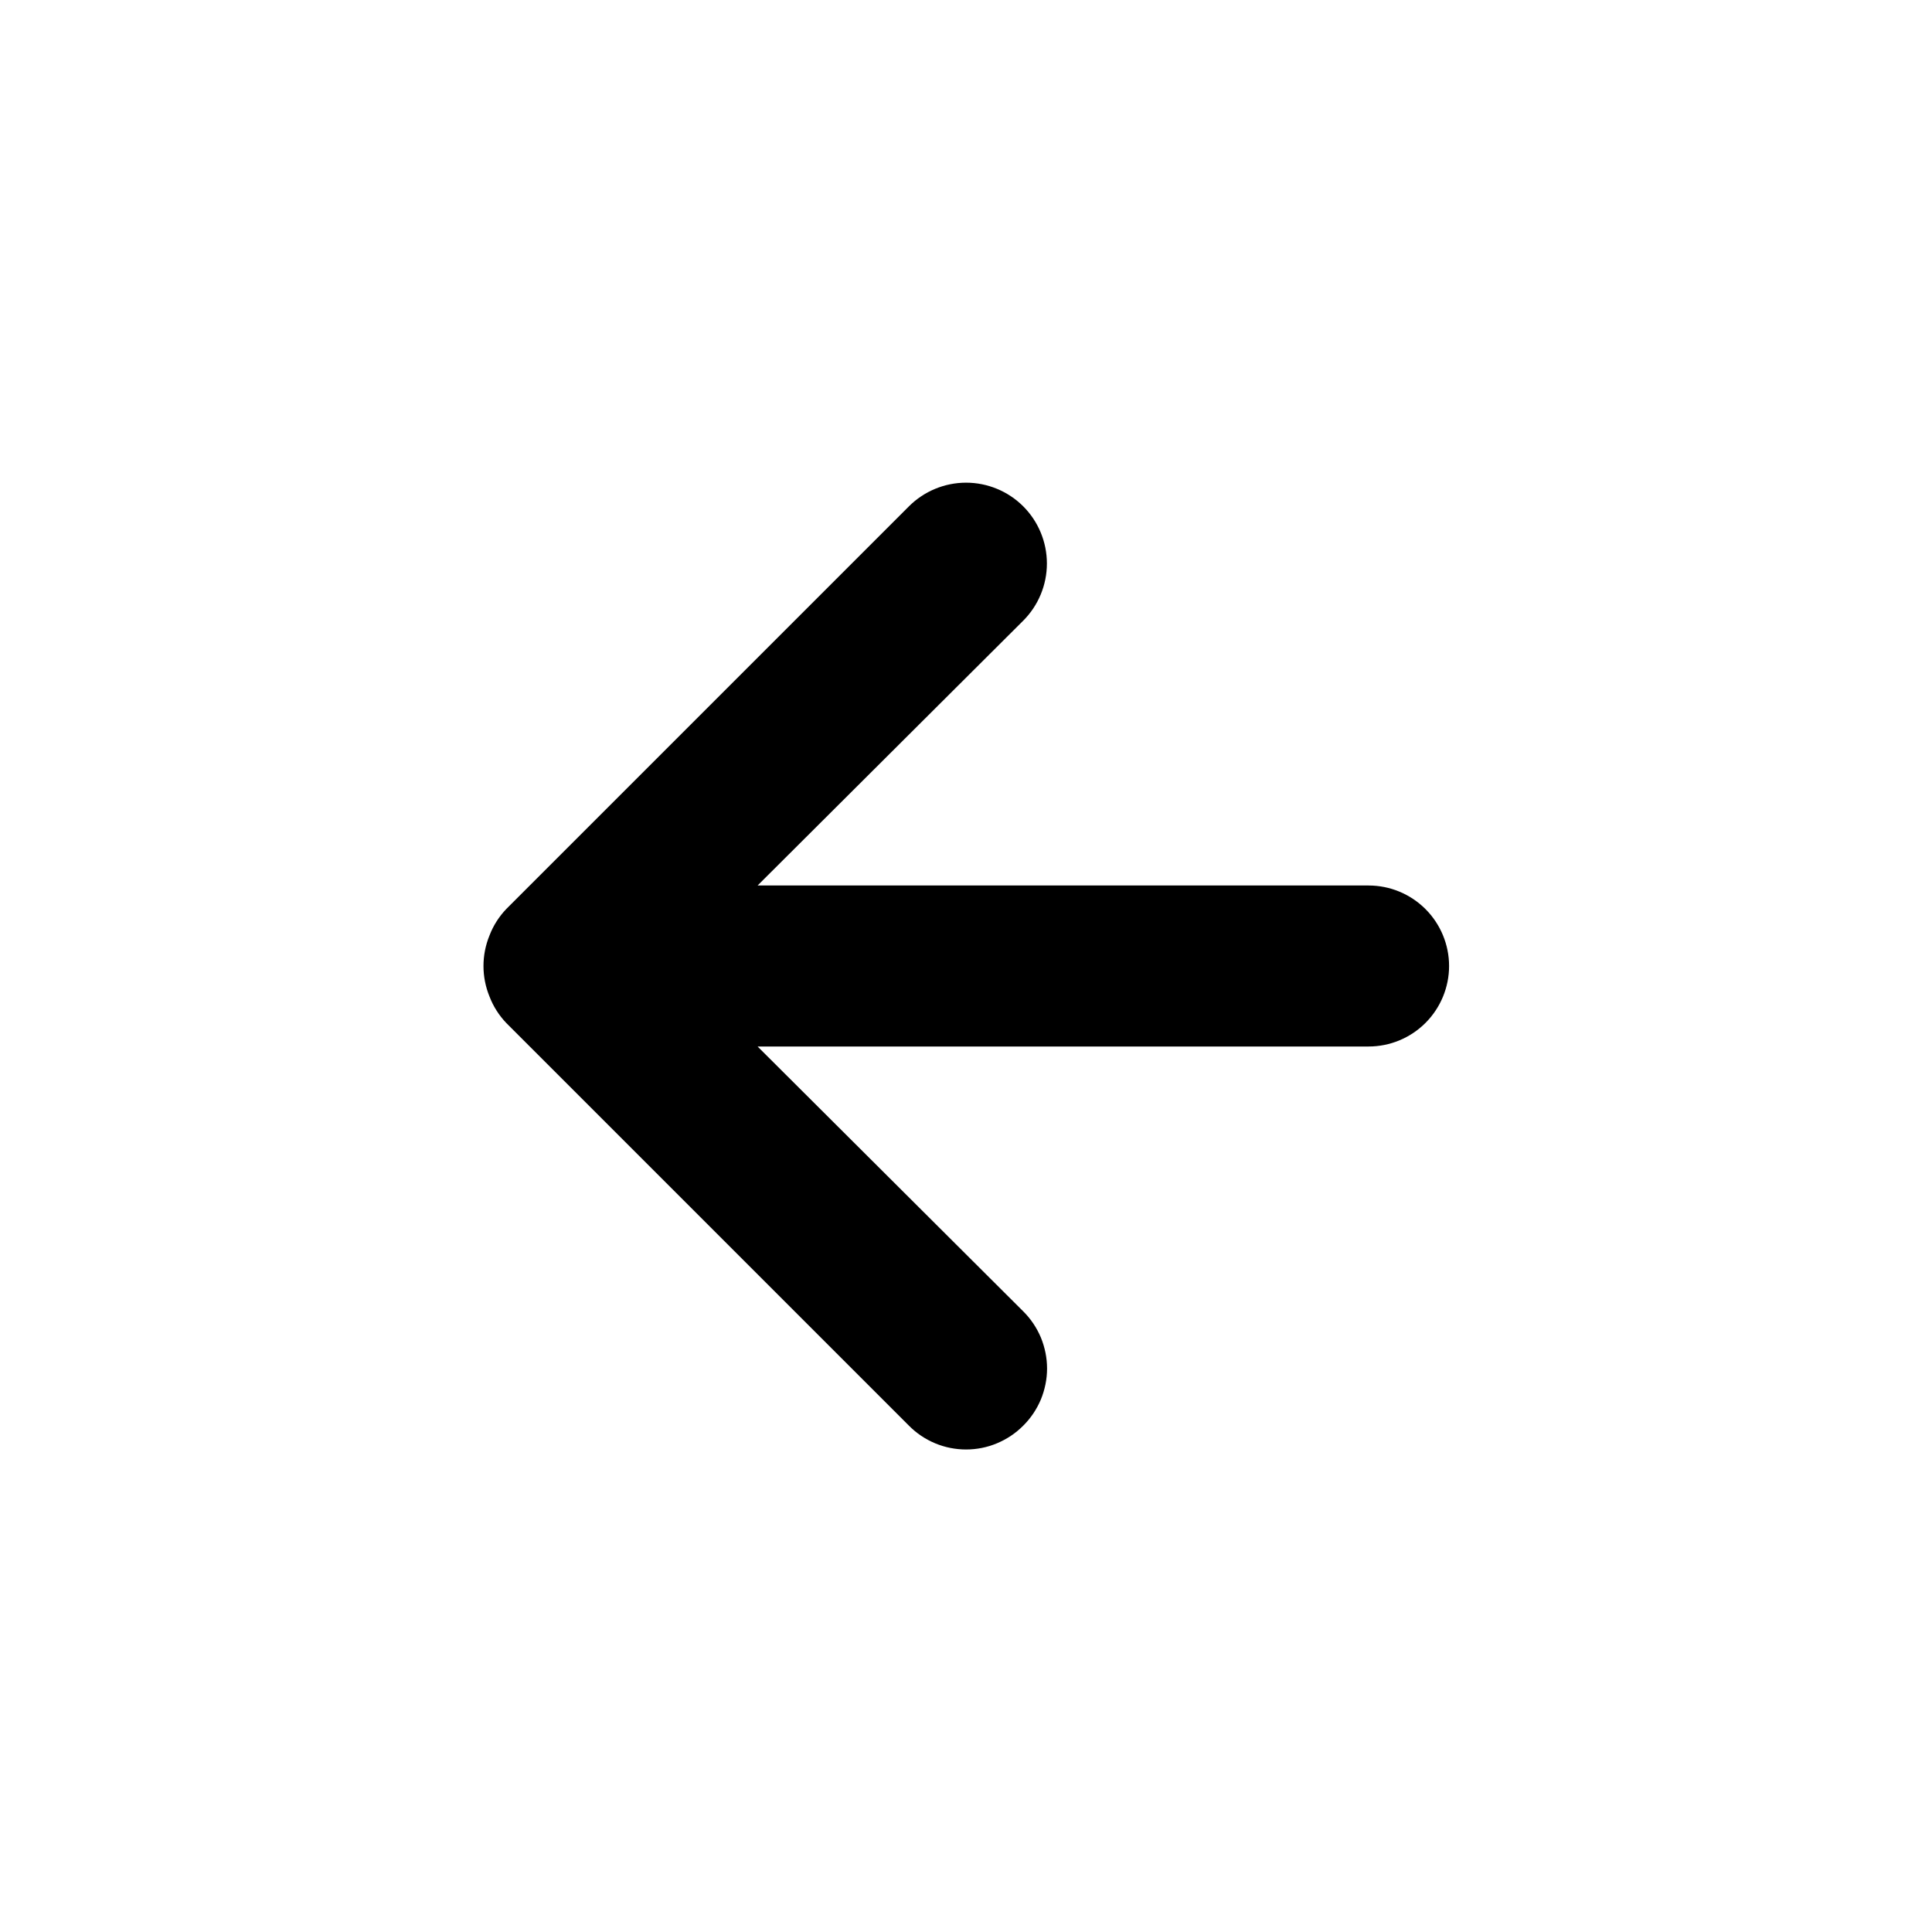
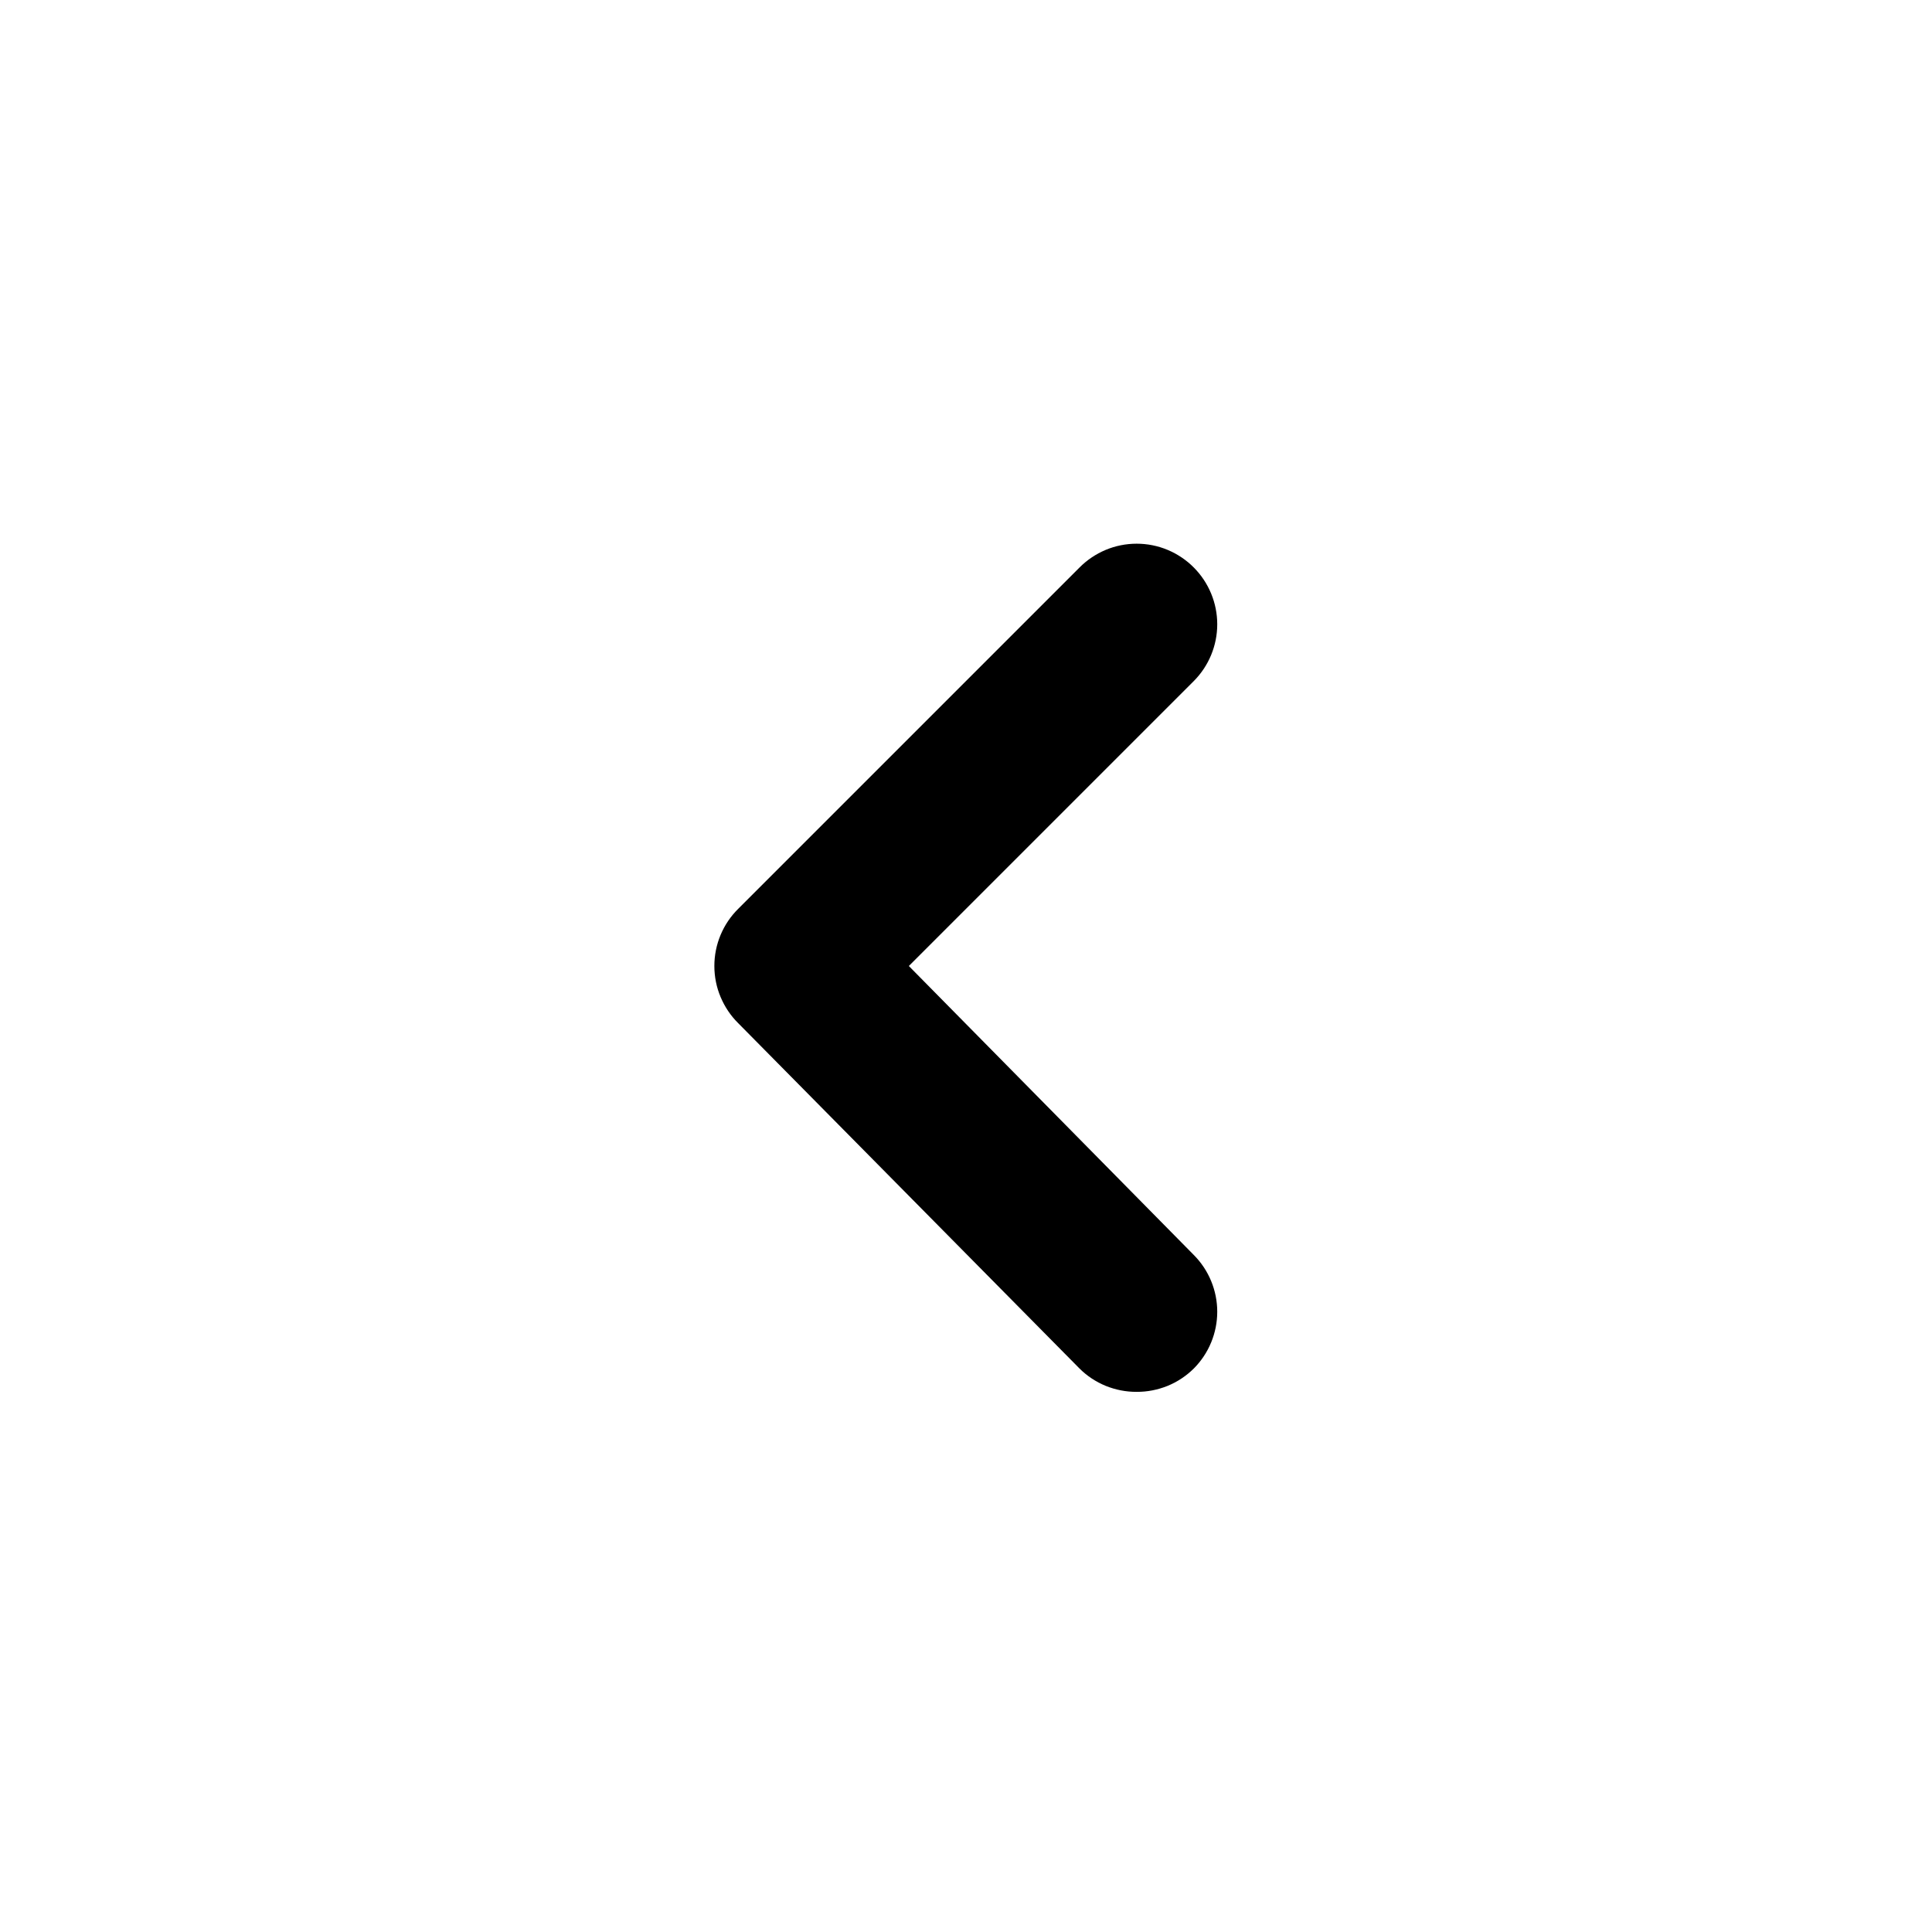
<svg xmlns="http://www.w3.org/2000/svg" width="24" height="24" viewBox="0 0 24 24" fill="none">
-   <path d="M17.001 11H9.411L12.711 7.71C12.899 7.522 13.005 7.266 13.005 7C13.005 6.734 12.899 6.478 12.711 6.29C12.523 6.102 12.267 5.996 12.001 5.996C11.735 5.996 11.479 6.102 11.291 6.29L6.291 11.29C6.2 11.385 6.128 11.497 6.081 11.62C5.981 11.864 5.981 12.136 6.081 12.38C6.128 12.503 6.2 12.615 6.291 12.71L11.291 17.71C11.384 17.804 11.494 17.878 11.616 17.929C11.738 17.98 11.869 18.006 12.001 18.006C12.133 18.006 12.264 17.98 12.385 17.929C12.507 17.878 12.618 17.804 12.711 17.71C12.805 17.617 12.879 17.506 12.93 17.385C12.98 17.263 13.007 17.132 13.007 17C13.007 16.868 12.98 16.737 12.93 16.615C12.879 16.494 12.805 16.383 12.711 16.29L9.411 13H17.001C17.266 13 17.52 12.895 17.708 12.707C17.895 12.52 18.001 12.265 18.001 12C18.001 11.735 17.895 11.48 17.708 11.293C17.52 11.105 17.266 11 17.001 11Z" fill="black" />
+   <path d="M11.29 12L14.83 8.46C15.016 8.273 15.121 8.019 15.121 7.755C15.121 7.491 15.016 7.237 14.83 7.05C14.737 6.956 14.626 6.882 14.505 6.831C14.383 6.78 14.252 6.754 14.12 6.754C13.988 6.754 13.857 6.78 13.735 6.831C13.614 6.882 13.503 6.956 13.41 7.05L9.17 11.29C9.076 11.383 9.002 11.493 8.951 11.615C8.9 11.737 8.874 11.868 8.874 12C8.874 12.132 8.9 12.263 8.951 12.384C9.002 12.506 9.076 12.617 9.17 12.71L13.41 17C13.503 17.093 13.614 17.166 13.736 17.216C13.858 17.265 13.988 17.291 14.12 17.29C14.252 17.291 14.382 17.265 14.504 17.216C14.626 17.166 14.736 17.093 14.83 17C15.016 16.813 15.121 16.559 15.121 16.295C15.121 16.031 15.016 15.777 14.83 15.59L11.29 12Z" fill="black" />
</svg>
